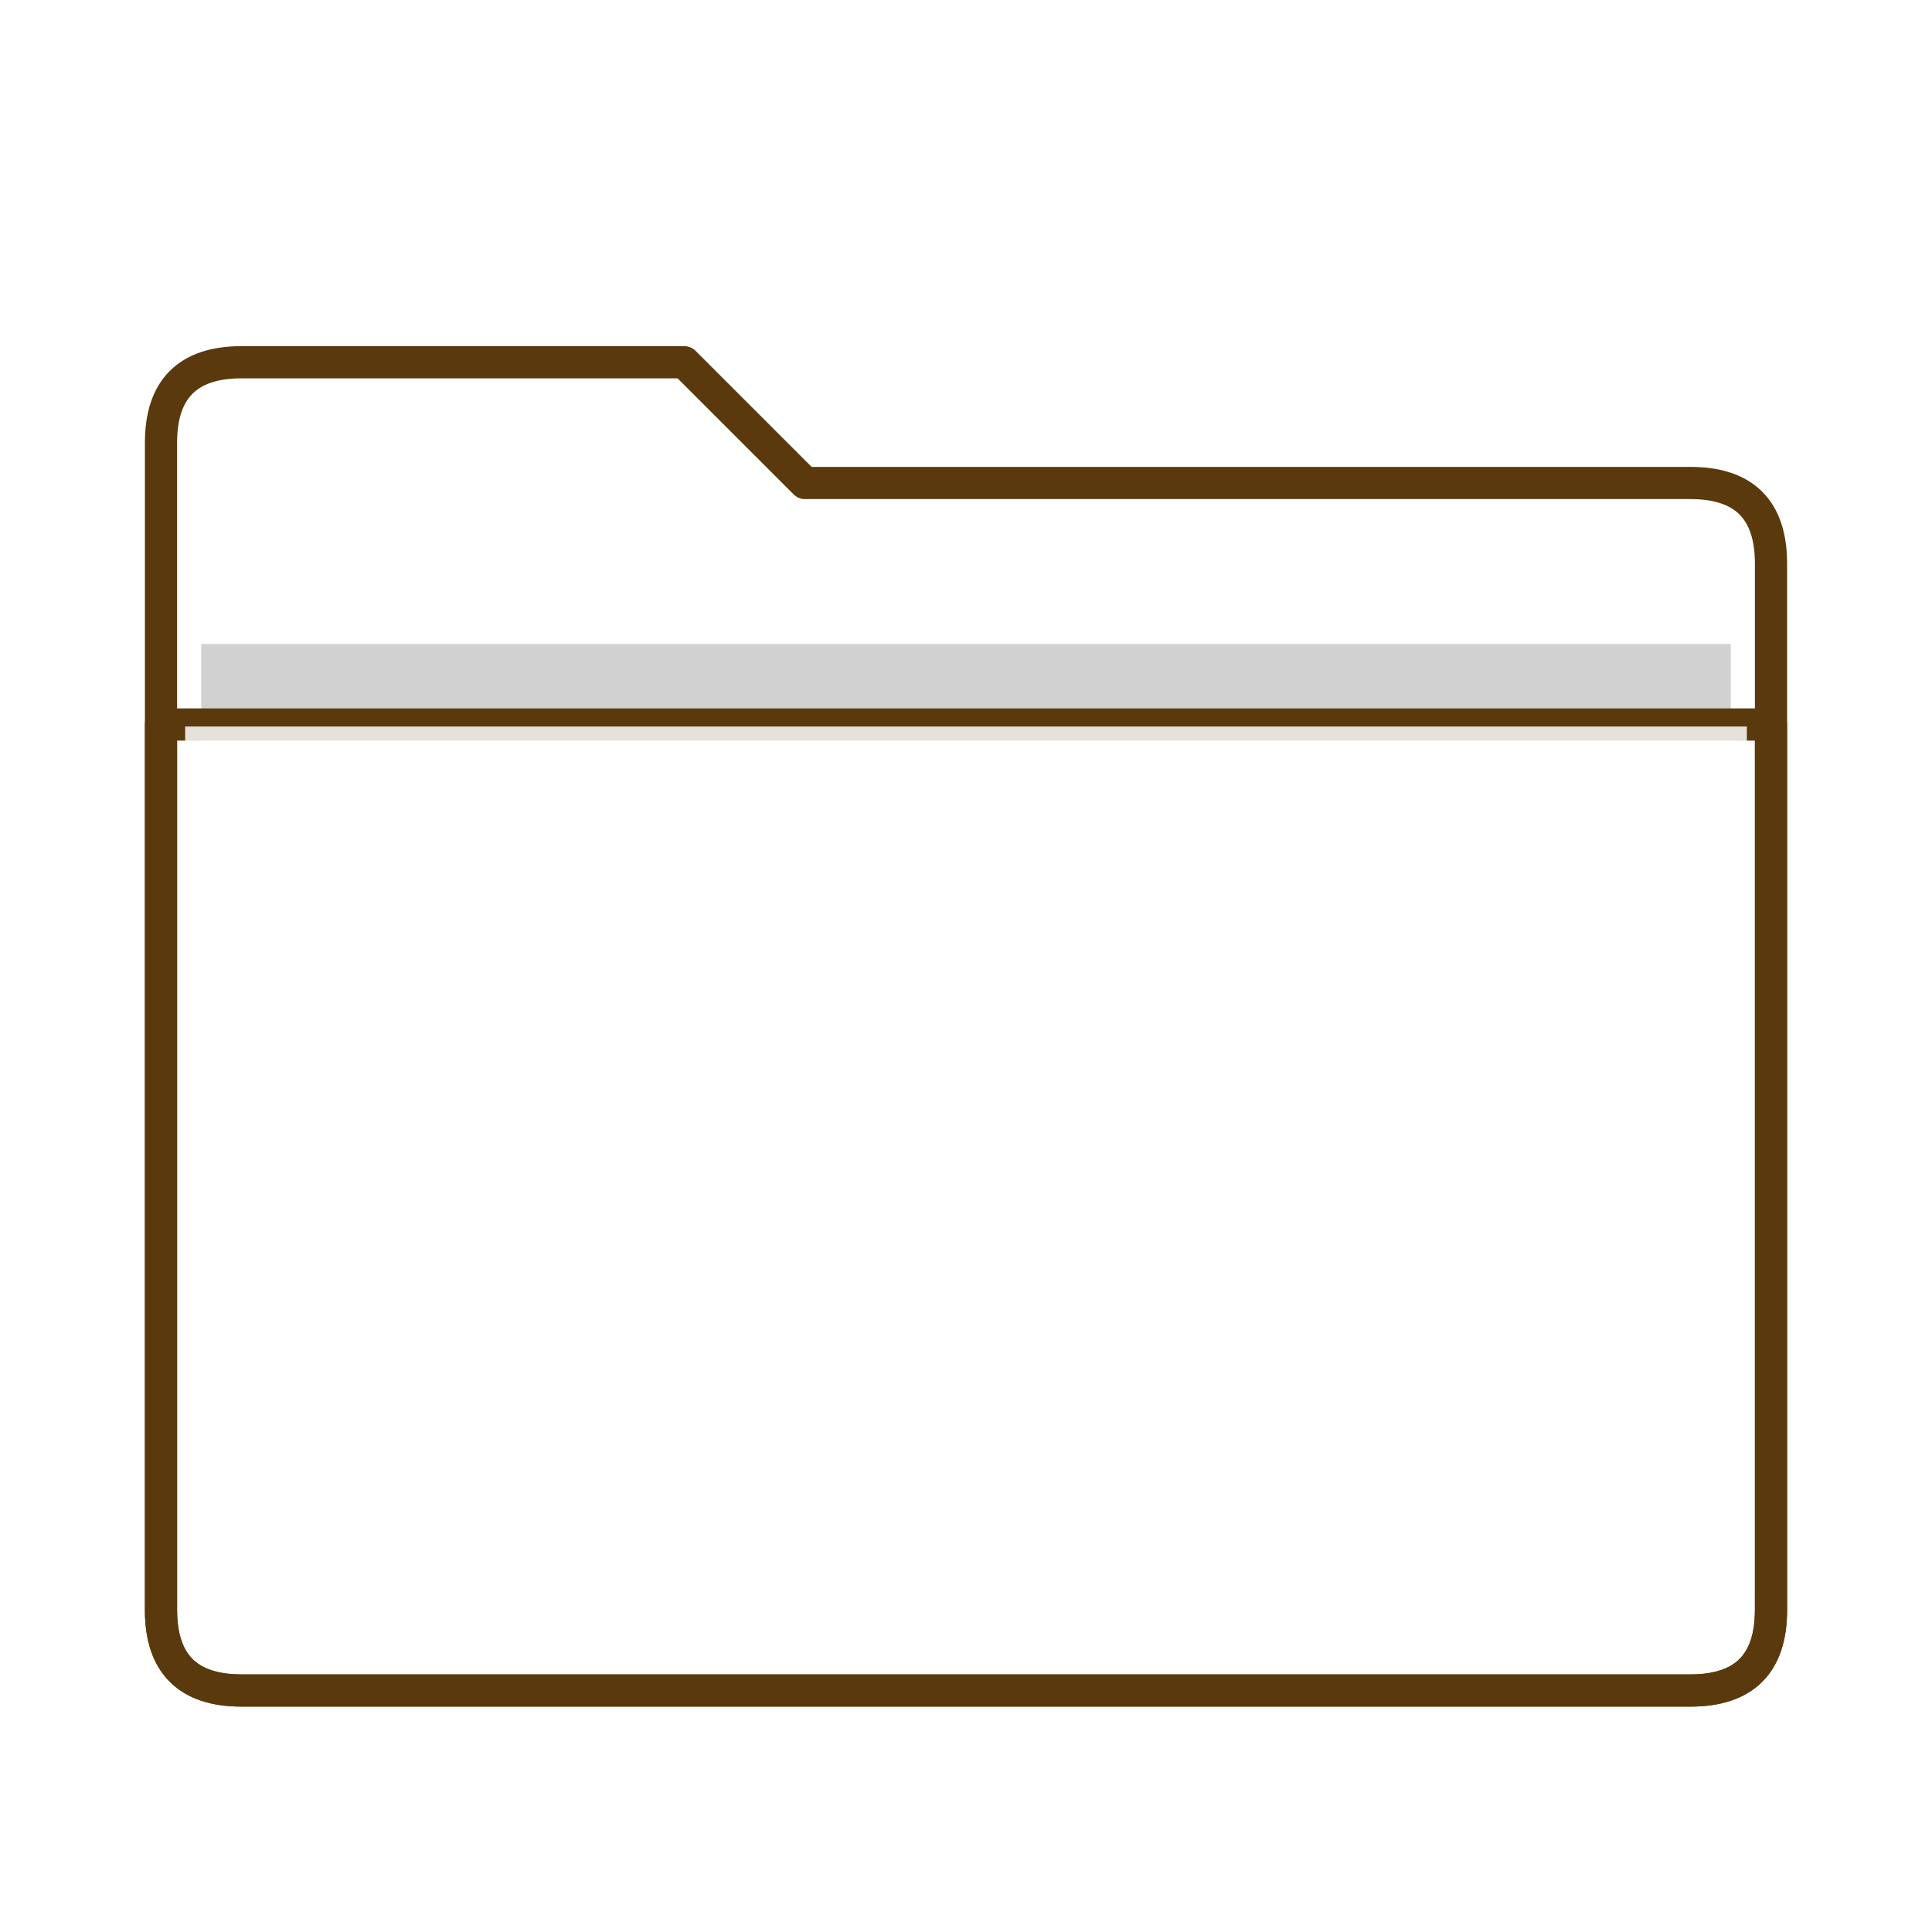
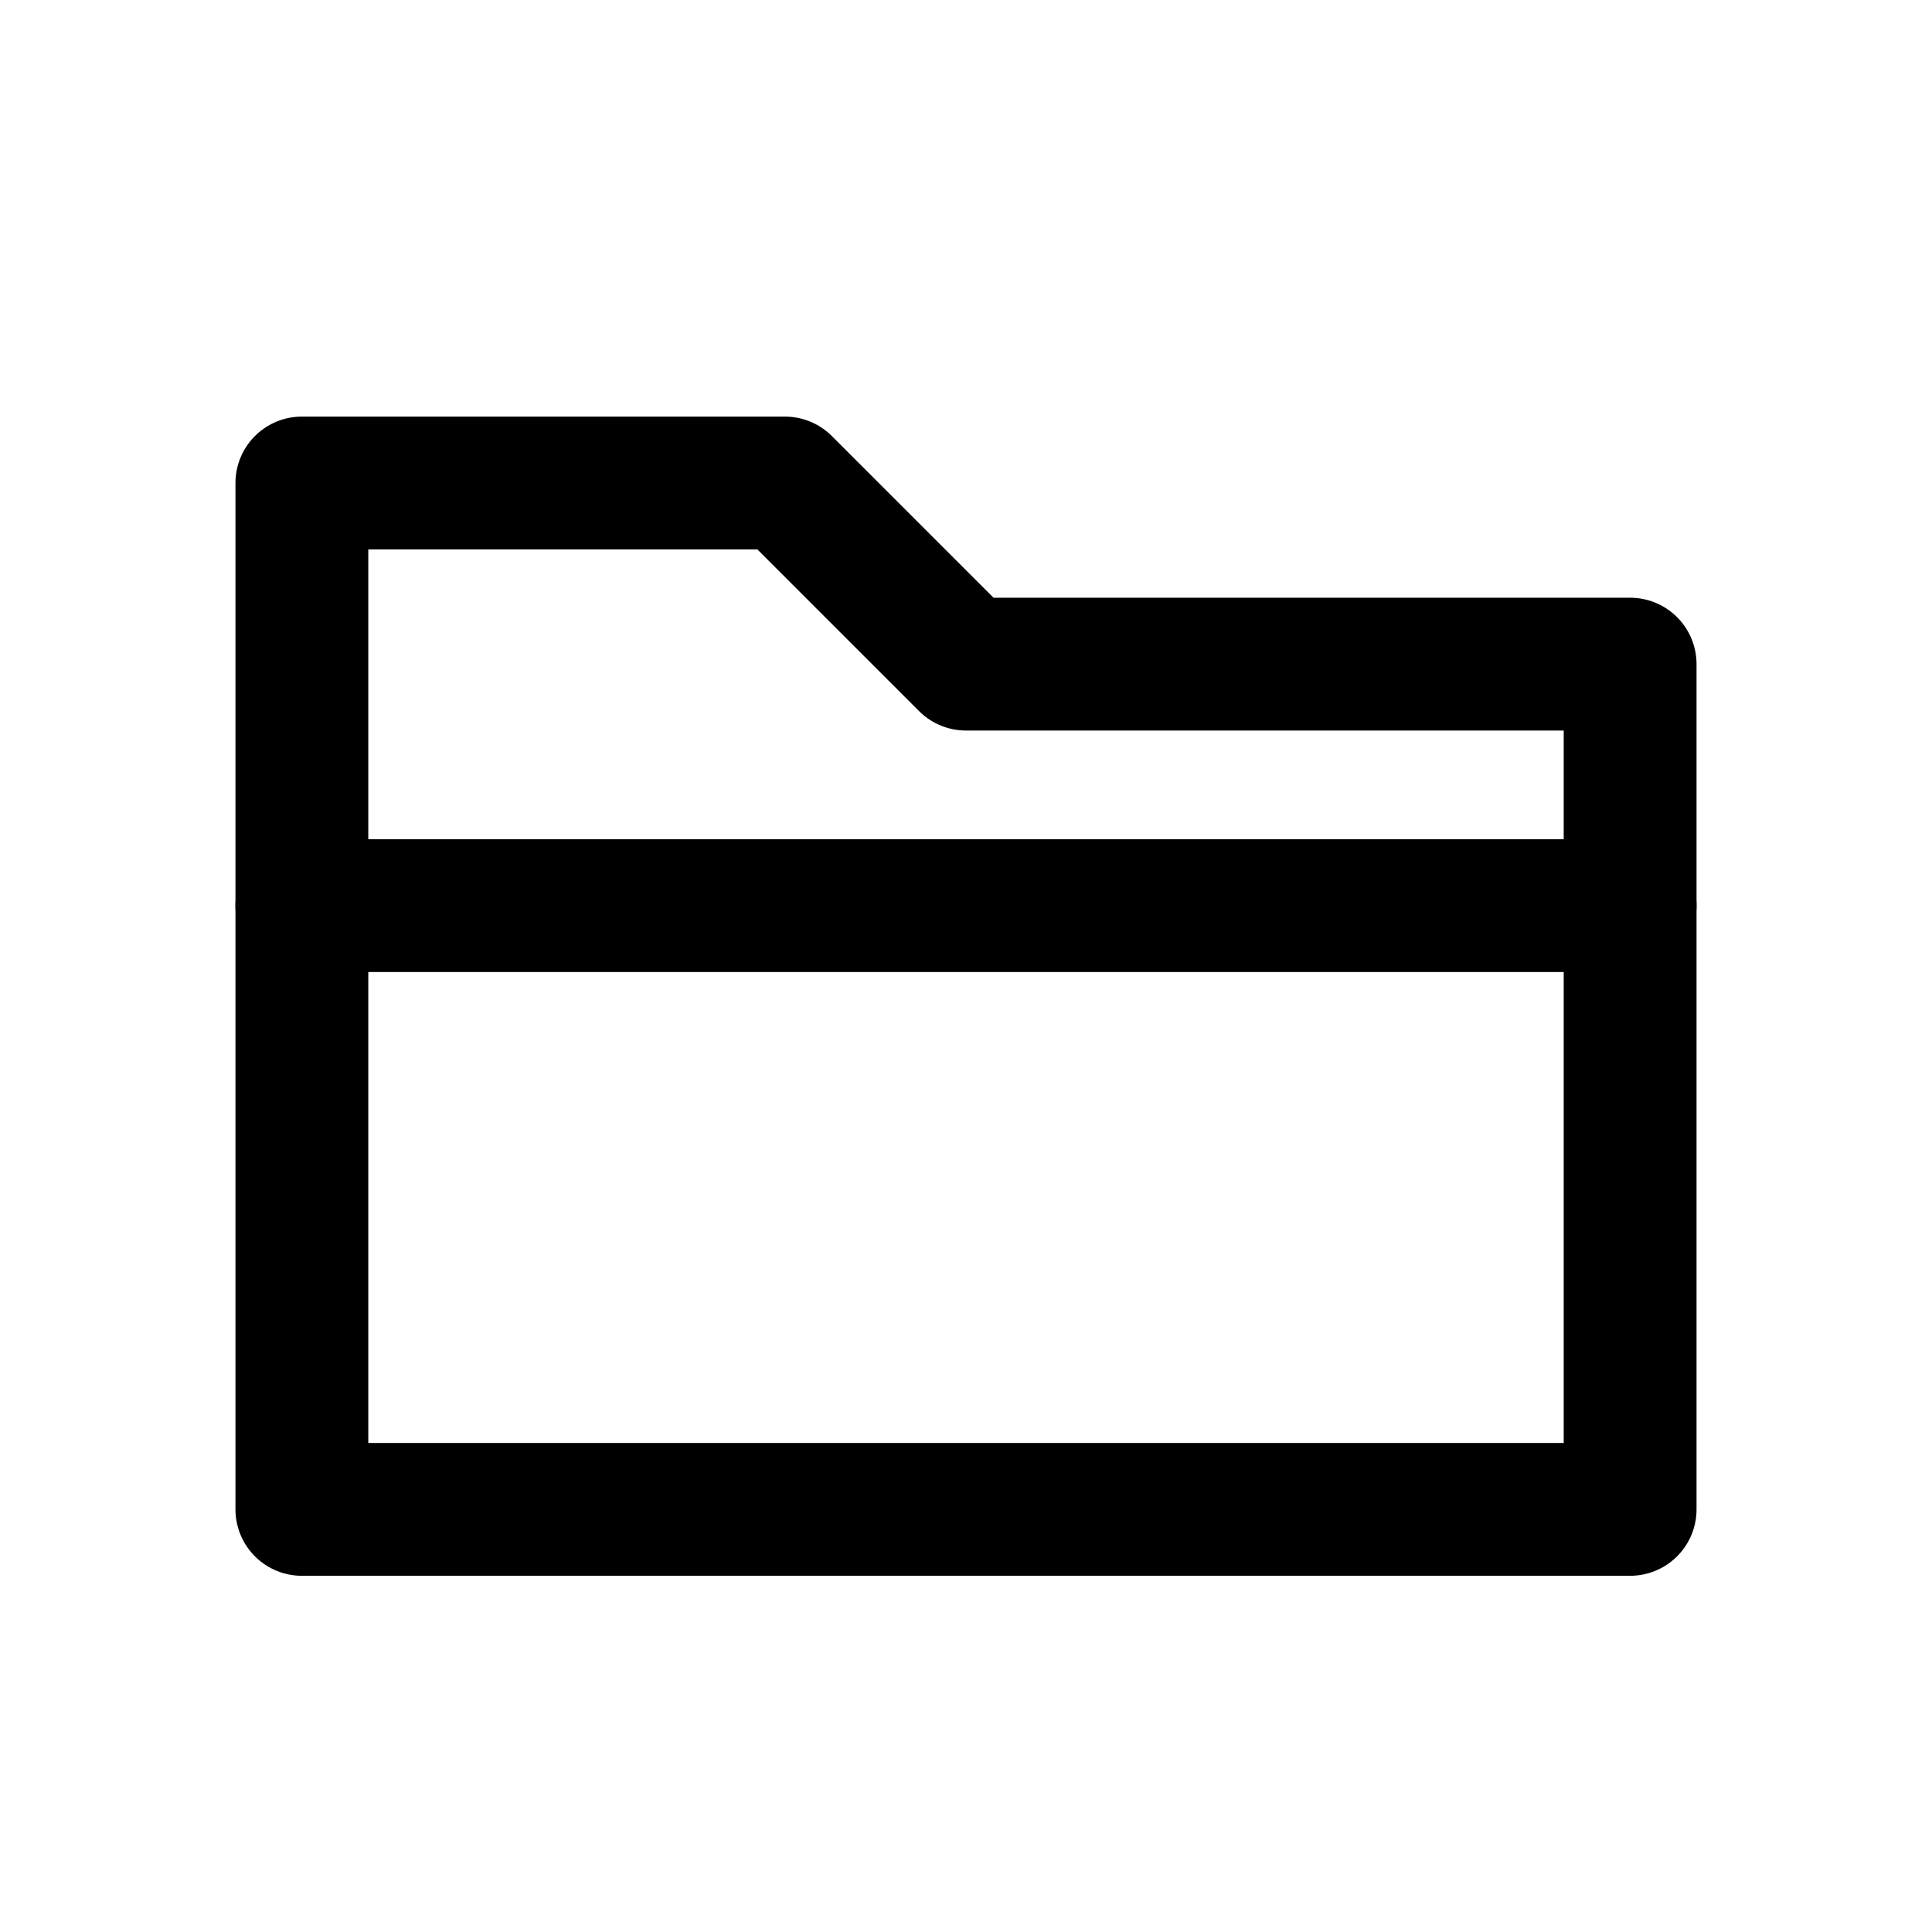
- <svg viewBox="0 0 48 48" class="up-project-folder-svg" width="100%" height="100%">
-   <g filter="url(#pf-folder-shadow)">
-     <path d="M4 11 Q4 9 6 9 H17 L20 12 H42 Q44 12 44 14 V40 Q44 42 42 42 H6 Q4 42 4 40 Z" fill="url(#pf-folder-back)" stroke="#5A3A0D" stroke-width=".8" stroke-linejoin="round" />
-     <path d="M5 16 H43 V18 H5 Z" fill="rgba(0,0,0,.18)" />
-     <path d="M4 18 H44 V40 Q44 42 42 42 H6 Q4 42 4 40 Z" fill="url(#pf-folder-front)" stroke="#5A3A0D" stroke-width=".8" stroke-linejoin="round" />
-     <path d="M5 19 H43 V21 H5 Z" fill="url(#pf-folder-front-hi)" />
-     <line x1="4.6" y1="18.4" x2="43.4" y2="18.4" stroke="rgba(255,255,255,.85)" stroke-width=".7" />
-   </g>
+ <svg viewBox="0 0 16 16" width="16" height="16" aria-hidden="true" fill="none" stroke="currentColor" stroke-width="1.1" stroke-linecap="round" stroke-linejoin="round">
+   <path d="M2.5 4 H6.5 L8 5.5 H13.5 V12.5 H2.5 Z" />
+   <path d="M2.5 7.5 H13.5" />
</svg>
